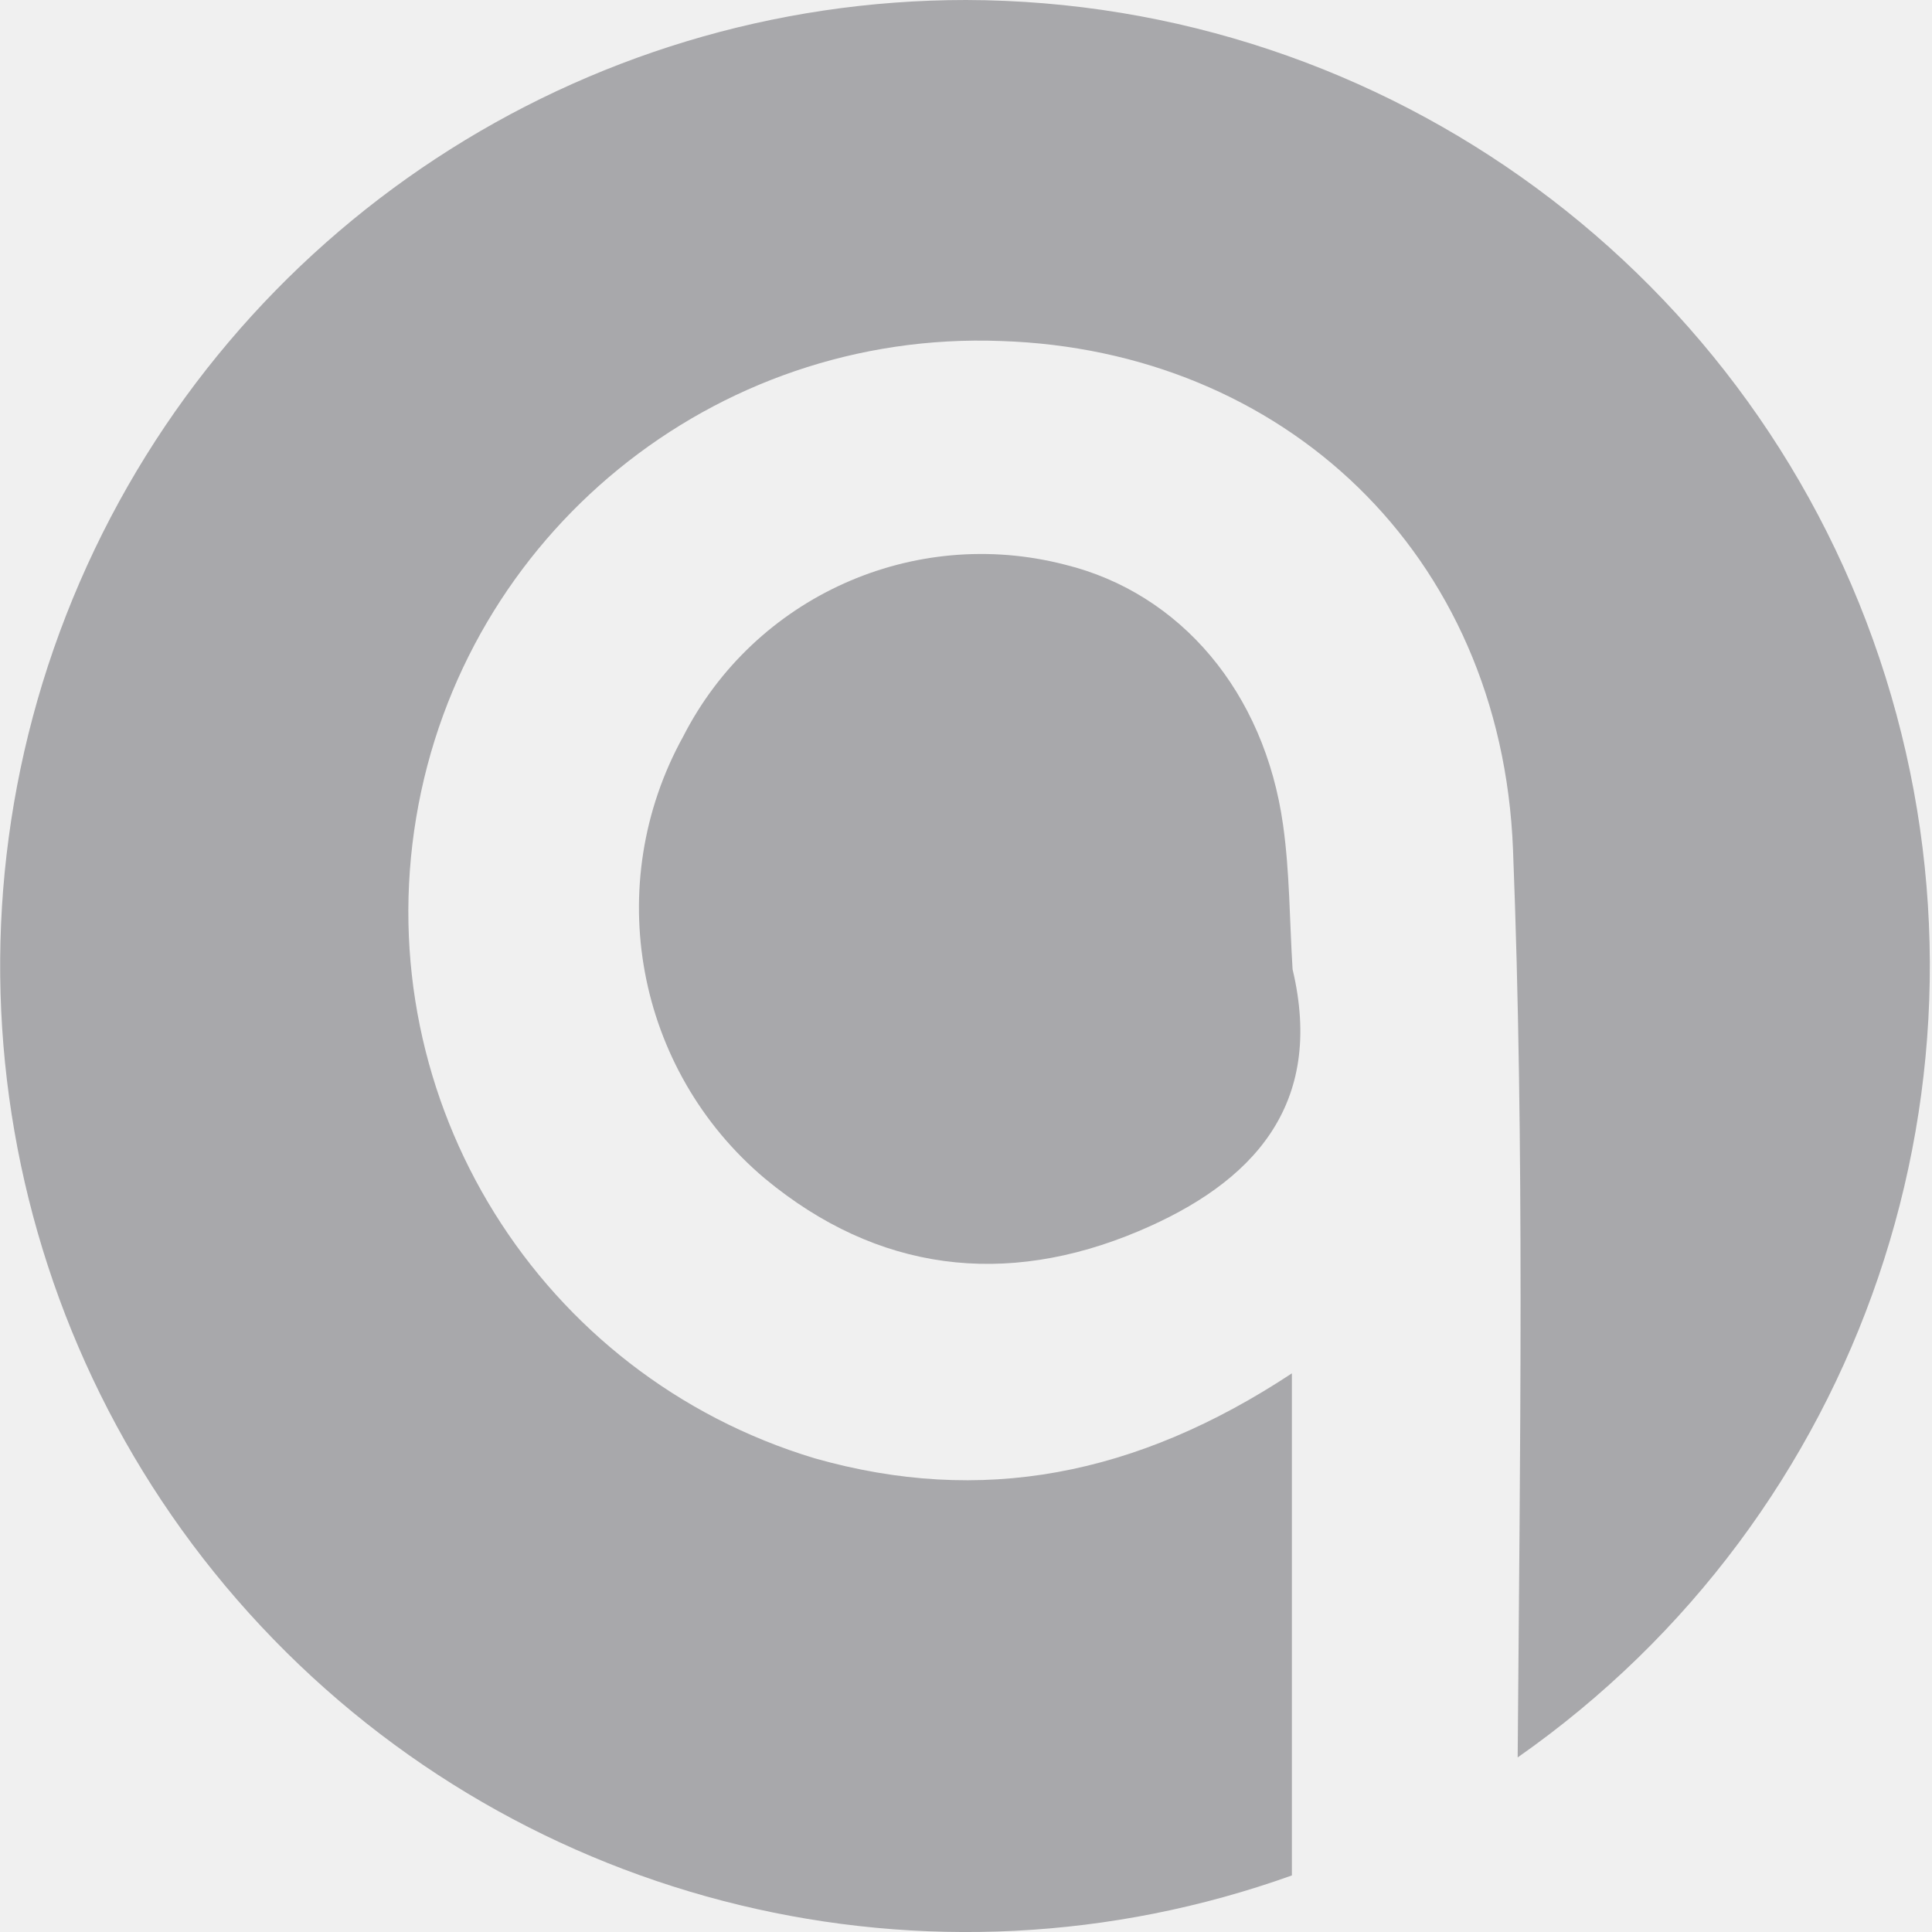
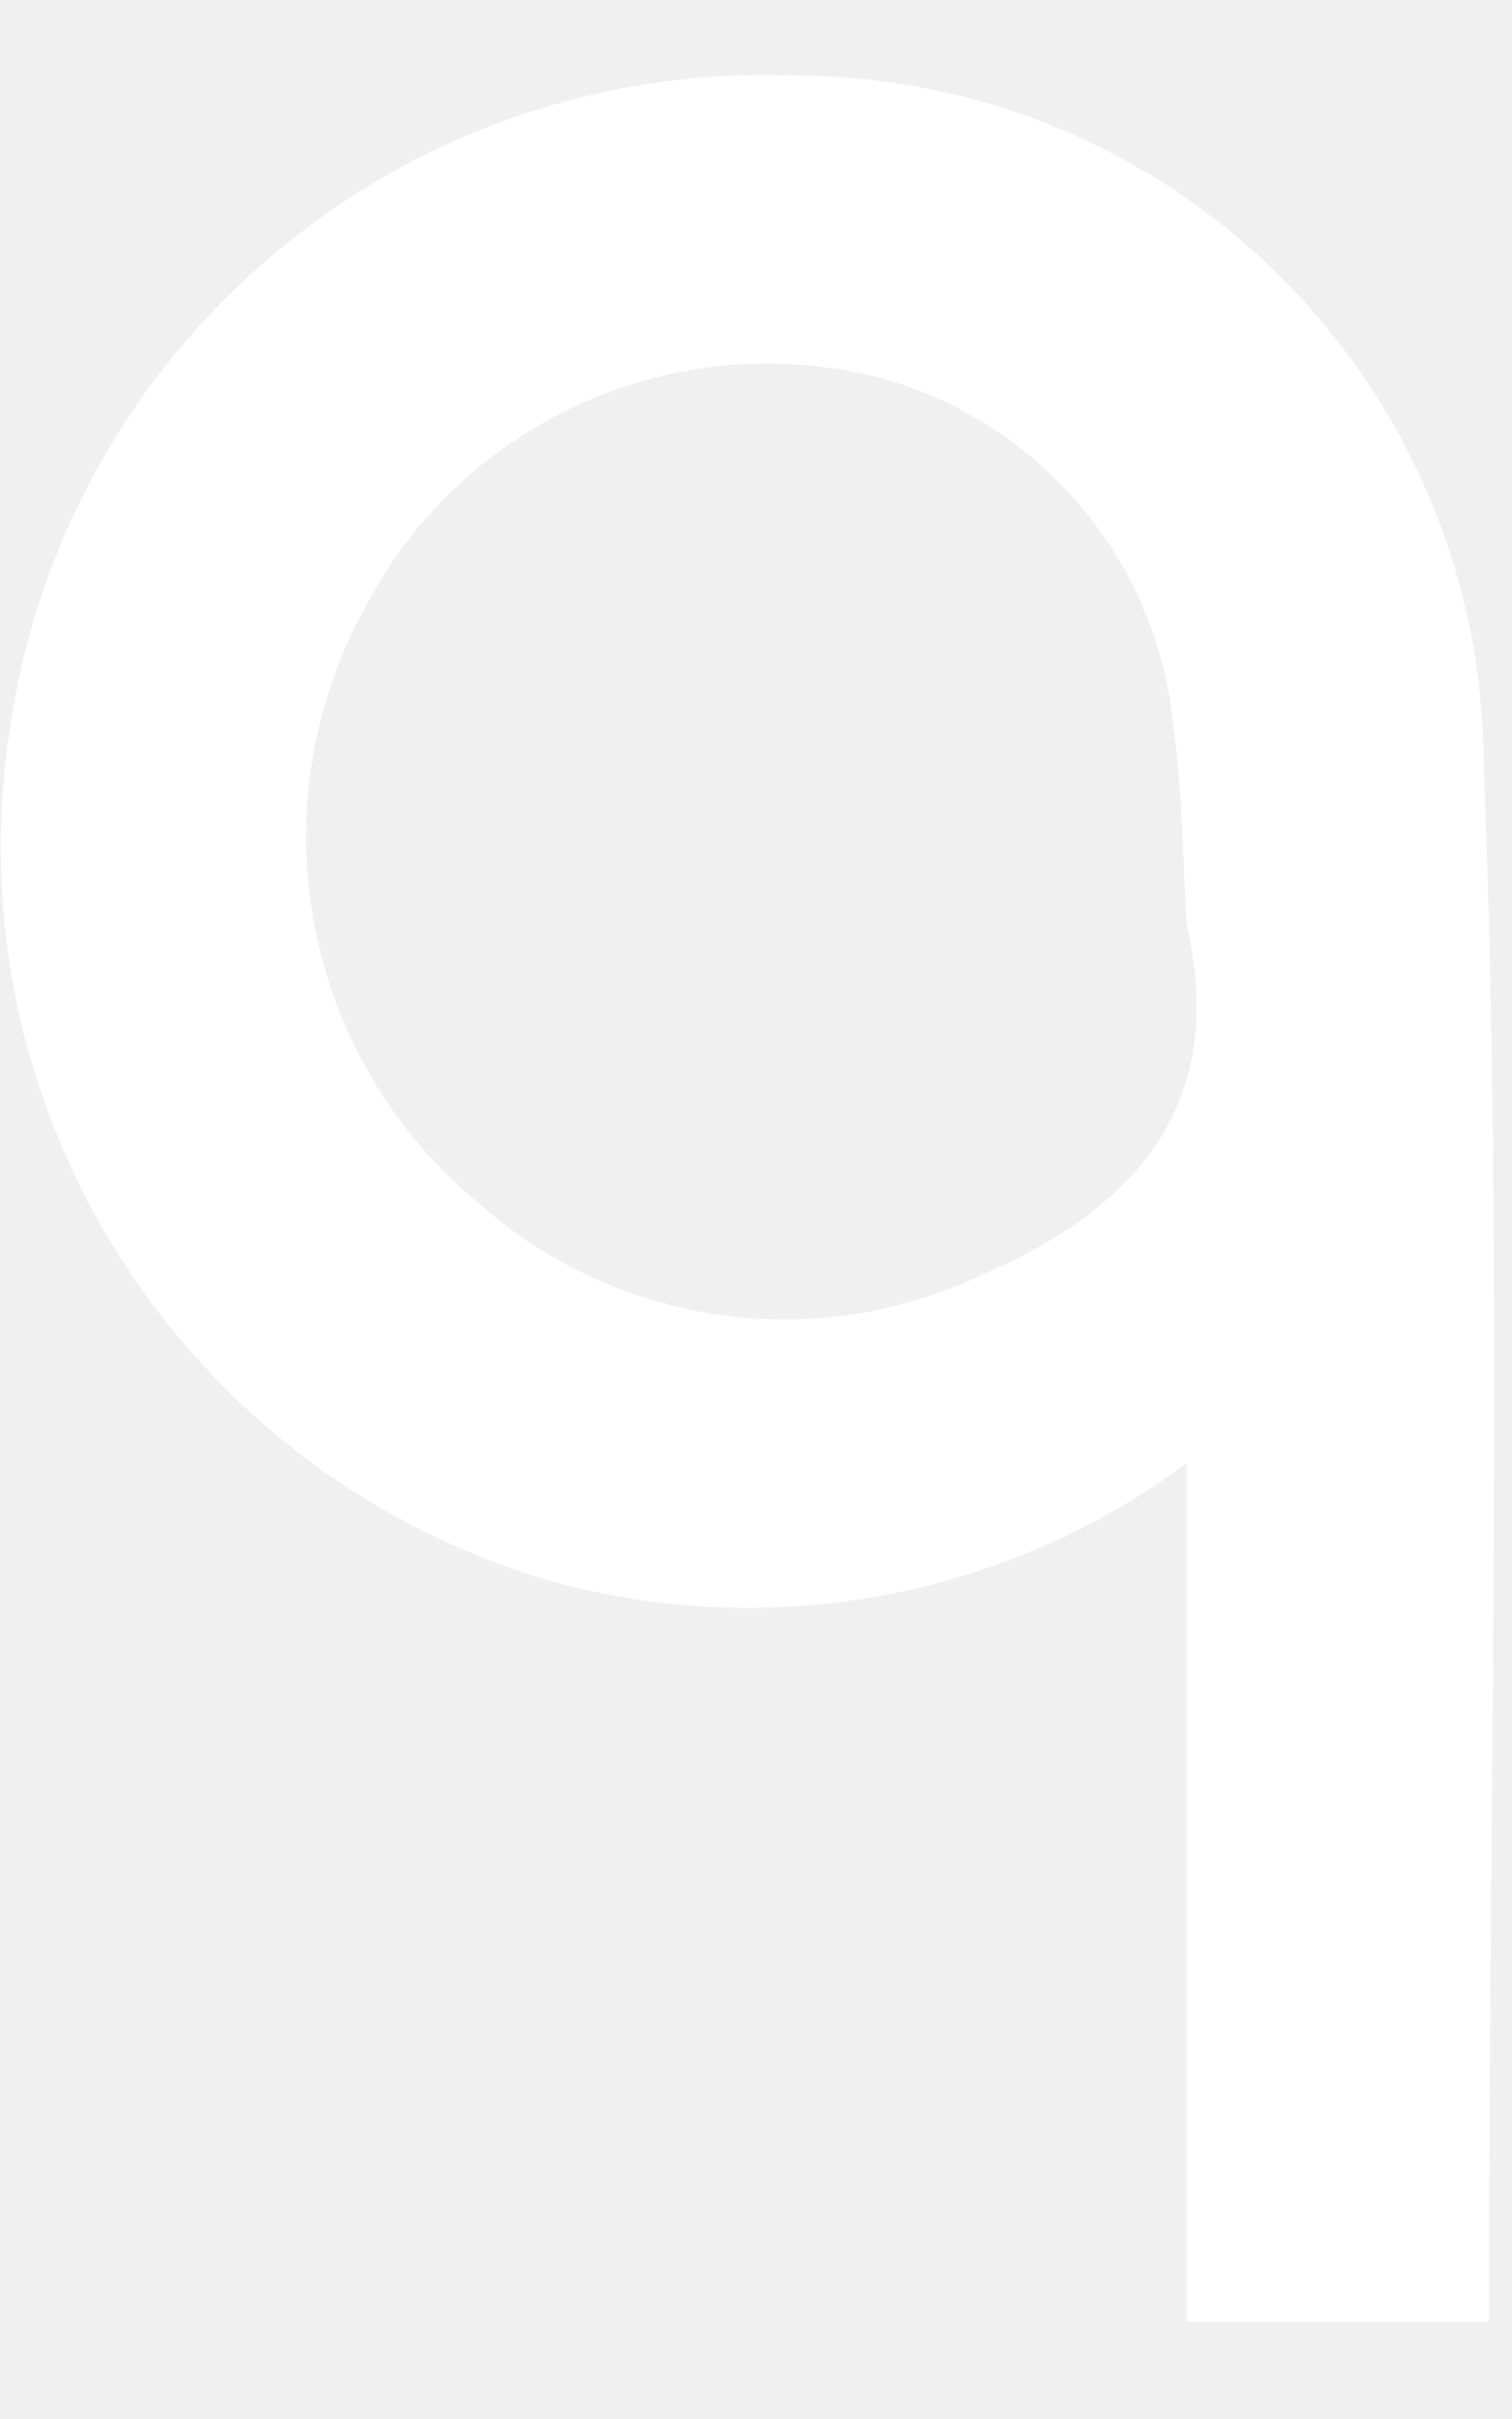
- <svg xmlns="http://www.w3.org/2000/svg" viewBox="0 0 83 83">
-   <defs>
-     <style>.cls-1{fill:#a8a8ab;}</style>
-   </defs>
-   <g id="Layer_2" data-name="Layer 2">
-     <g id="Layer_1-2" data-name="Layer 1">
-       <path class="cls-1" d="M45.76,24.26a14.38,14.38,0,0,0-16.41,7.38,15.21,15.21,0,0,0,3.52,19c4.83,4,10.32,4.67,16.05,2.25,4.9-2.07,8-5.4,6.61-11.25-.13-2.07-.12-4.16-.41-6.21C54.32,29.73,50.71,25.48,45.76,24.26Z" />
-       <path class="cls-1" d="M41.5,0a41.5,41.5,0,1,0,14,80.57V59C48.8,63.42,42.15,64.68,35,62.65a24.53,24.53,0,0,1,8-48c12.07.39,21.5,9.07,22,21.85s.3,25.86.2,39A41.5,41.5,0,0,0,41.5,0Z" />
+ <svg xmlns="http://www.w3.org/2000/svg" width="10px" height="16px" viewBox="0 0 10 16" version="1.1">
+   <defs />
+   <g id="V4--RC-Updates" stroke="none" stroke-width="1" fill="none" fill-rule="evenodd">
+     <g id="ASSETS--Pill-Icons" transform="translate(-183, -60)" fill-rule="nonzero" fill="#FFFFFF">
+       <g id="quantcast" transform="translate(183, 60)">
+         <path d="M5.26,0.5 C2.676,0.397 0.432,2.265 0.065,4.825 C-0.322,7.318 1.186,9.715 3.6,10.445 C5.059,10.863 6.629,10.581 7.85,9.68 L7.85,15.355 L9.85,15.355 C9.85,11.855 9.95,8.435 9.815,5.03 C9.796,2.526 7.764,0.505 5.26,0.5 Z M6.5,8.43 C5.399,8.957 4.089,8.773 3.175,7.965 C1.998,6.999 1.682,5.329 2.425,4 C3.075,2.774 4.481,2.153 5.825,2.5 C6.894,2.794 7.667,3.721 7.765,4.825 C7.825,5.25 7.825,5.68 7.85,6.11 C8.13,7.315 7.5,8 6.5,8.43 Z" id="Shape" />
+       </g>
    </g>
  </g>
</svg>
